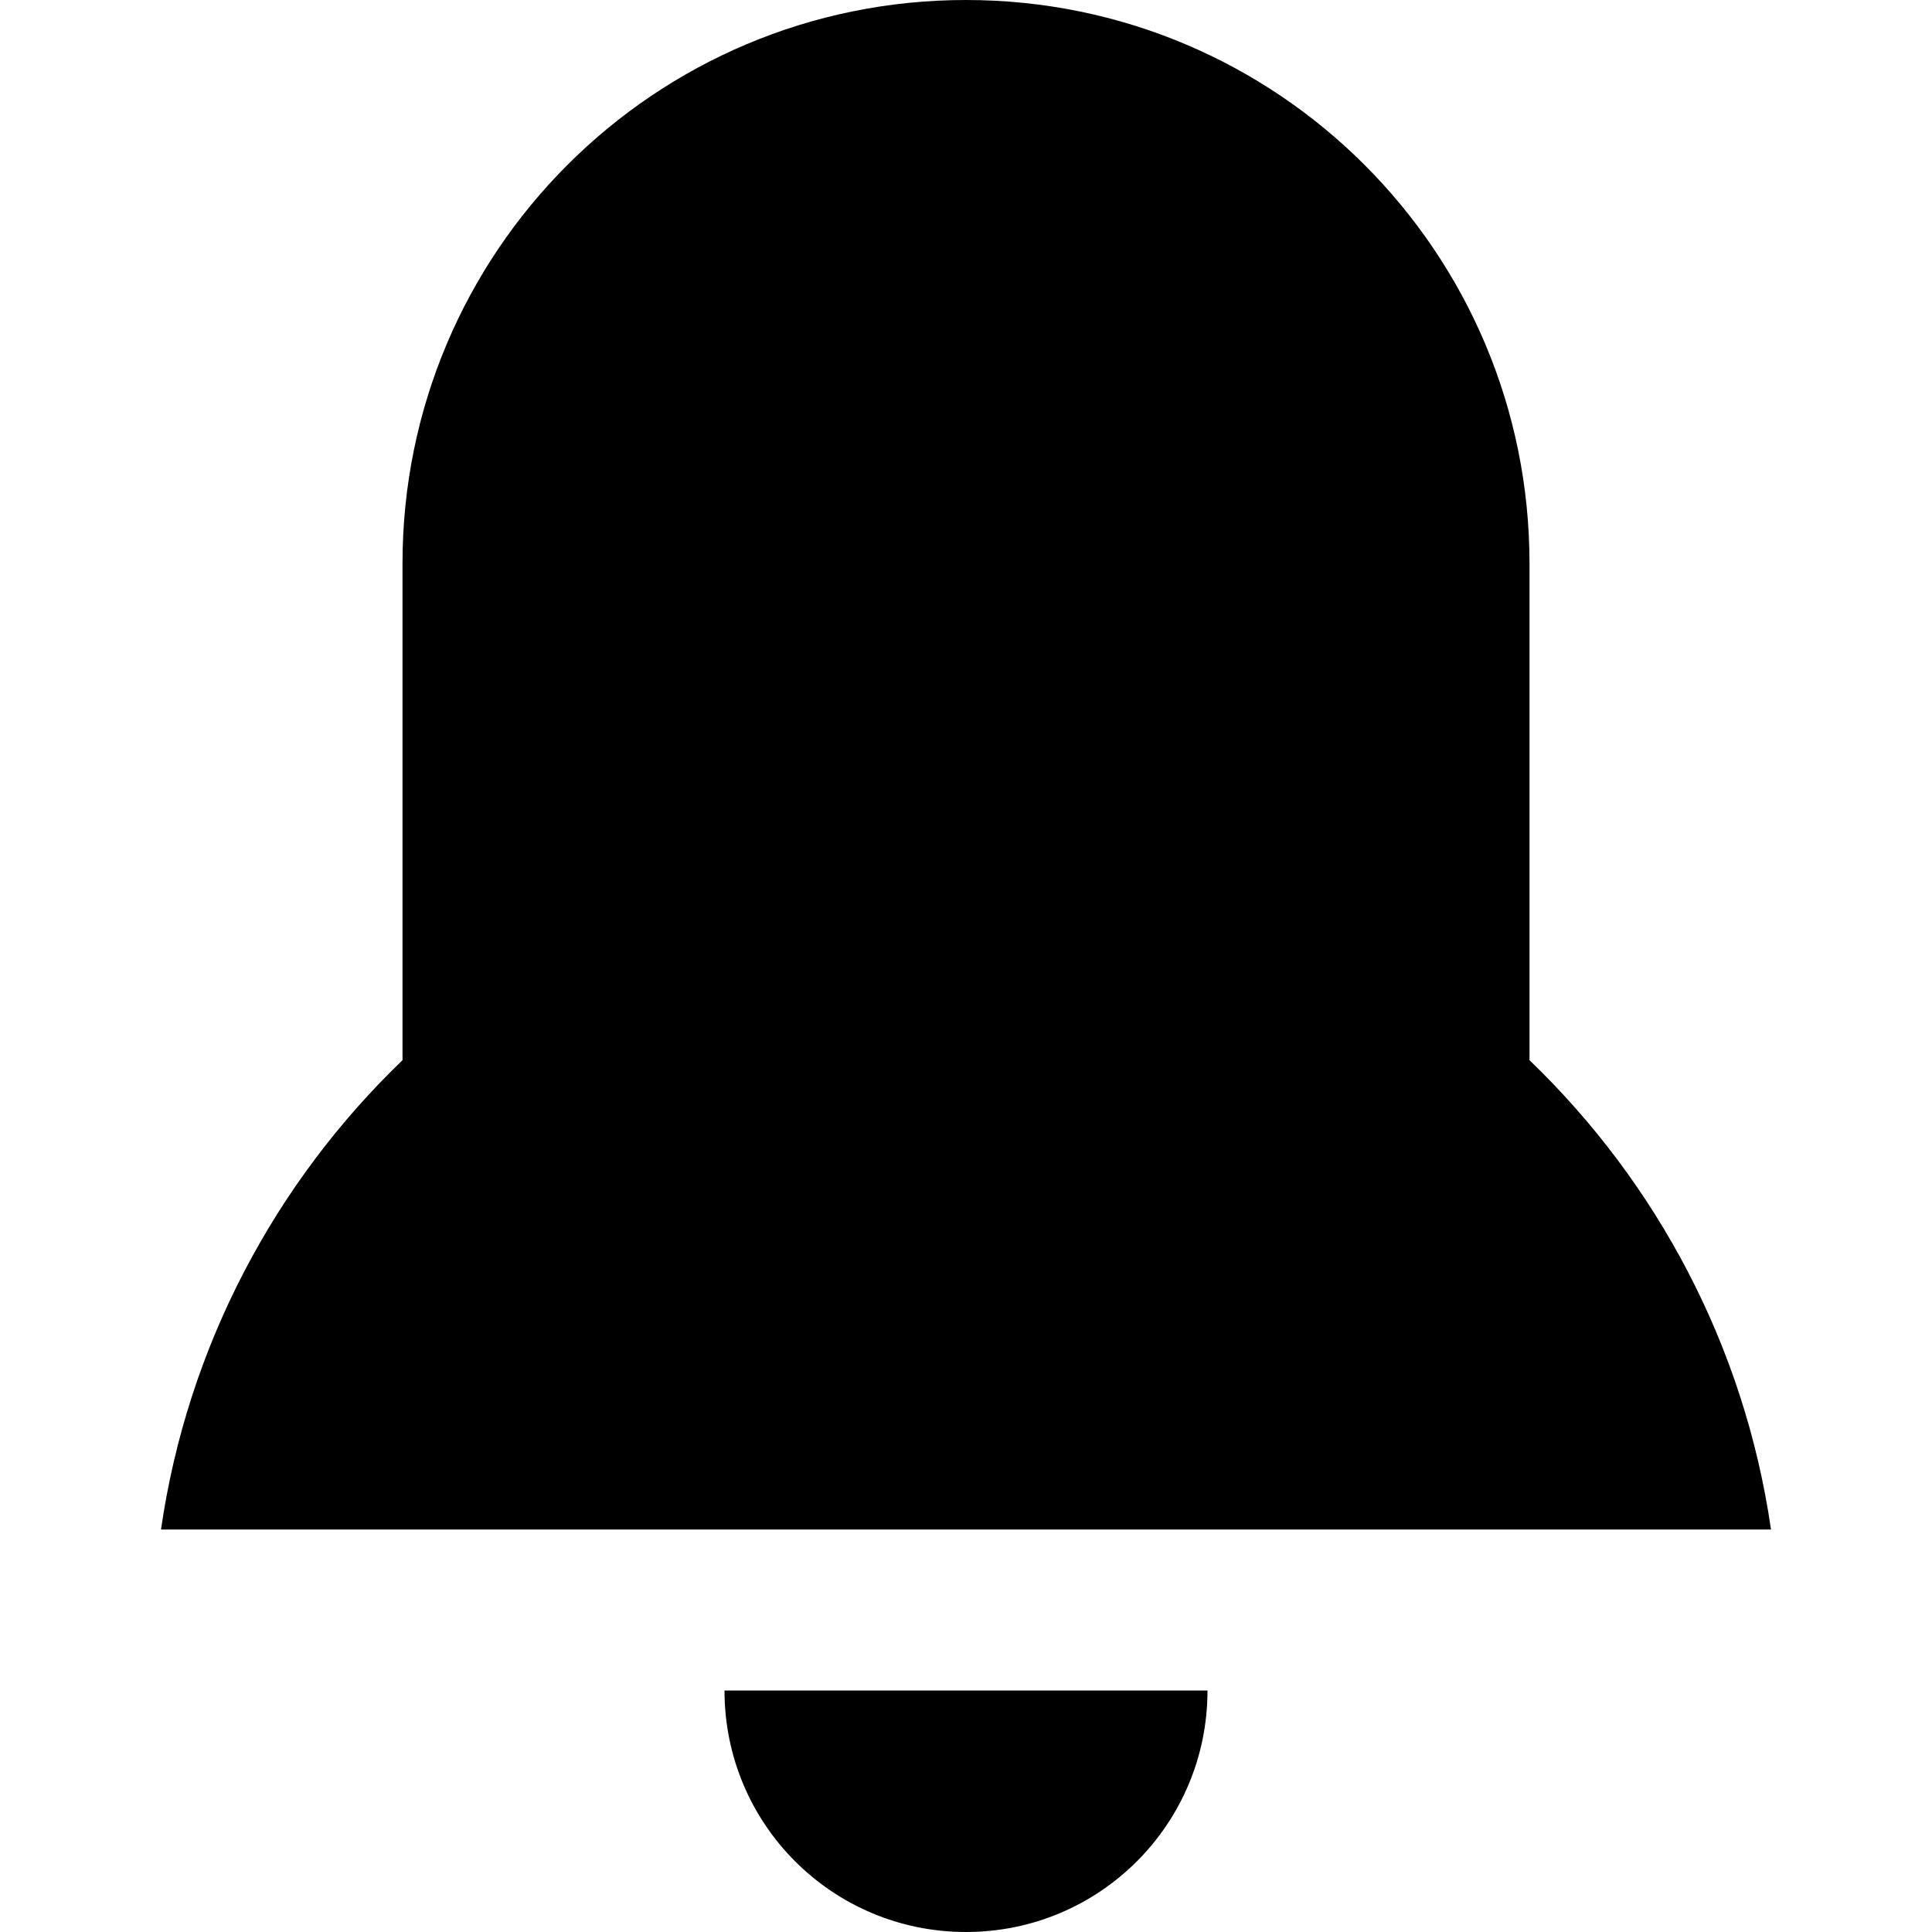
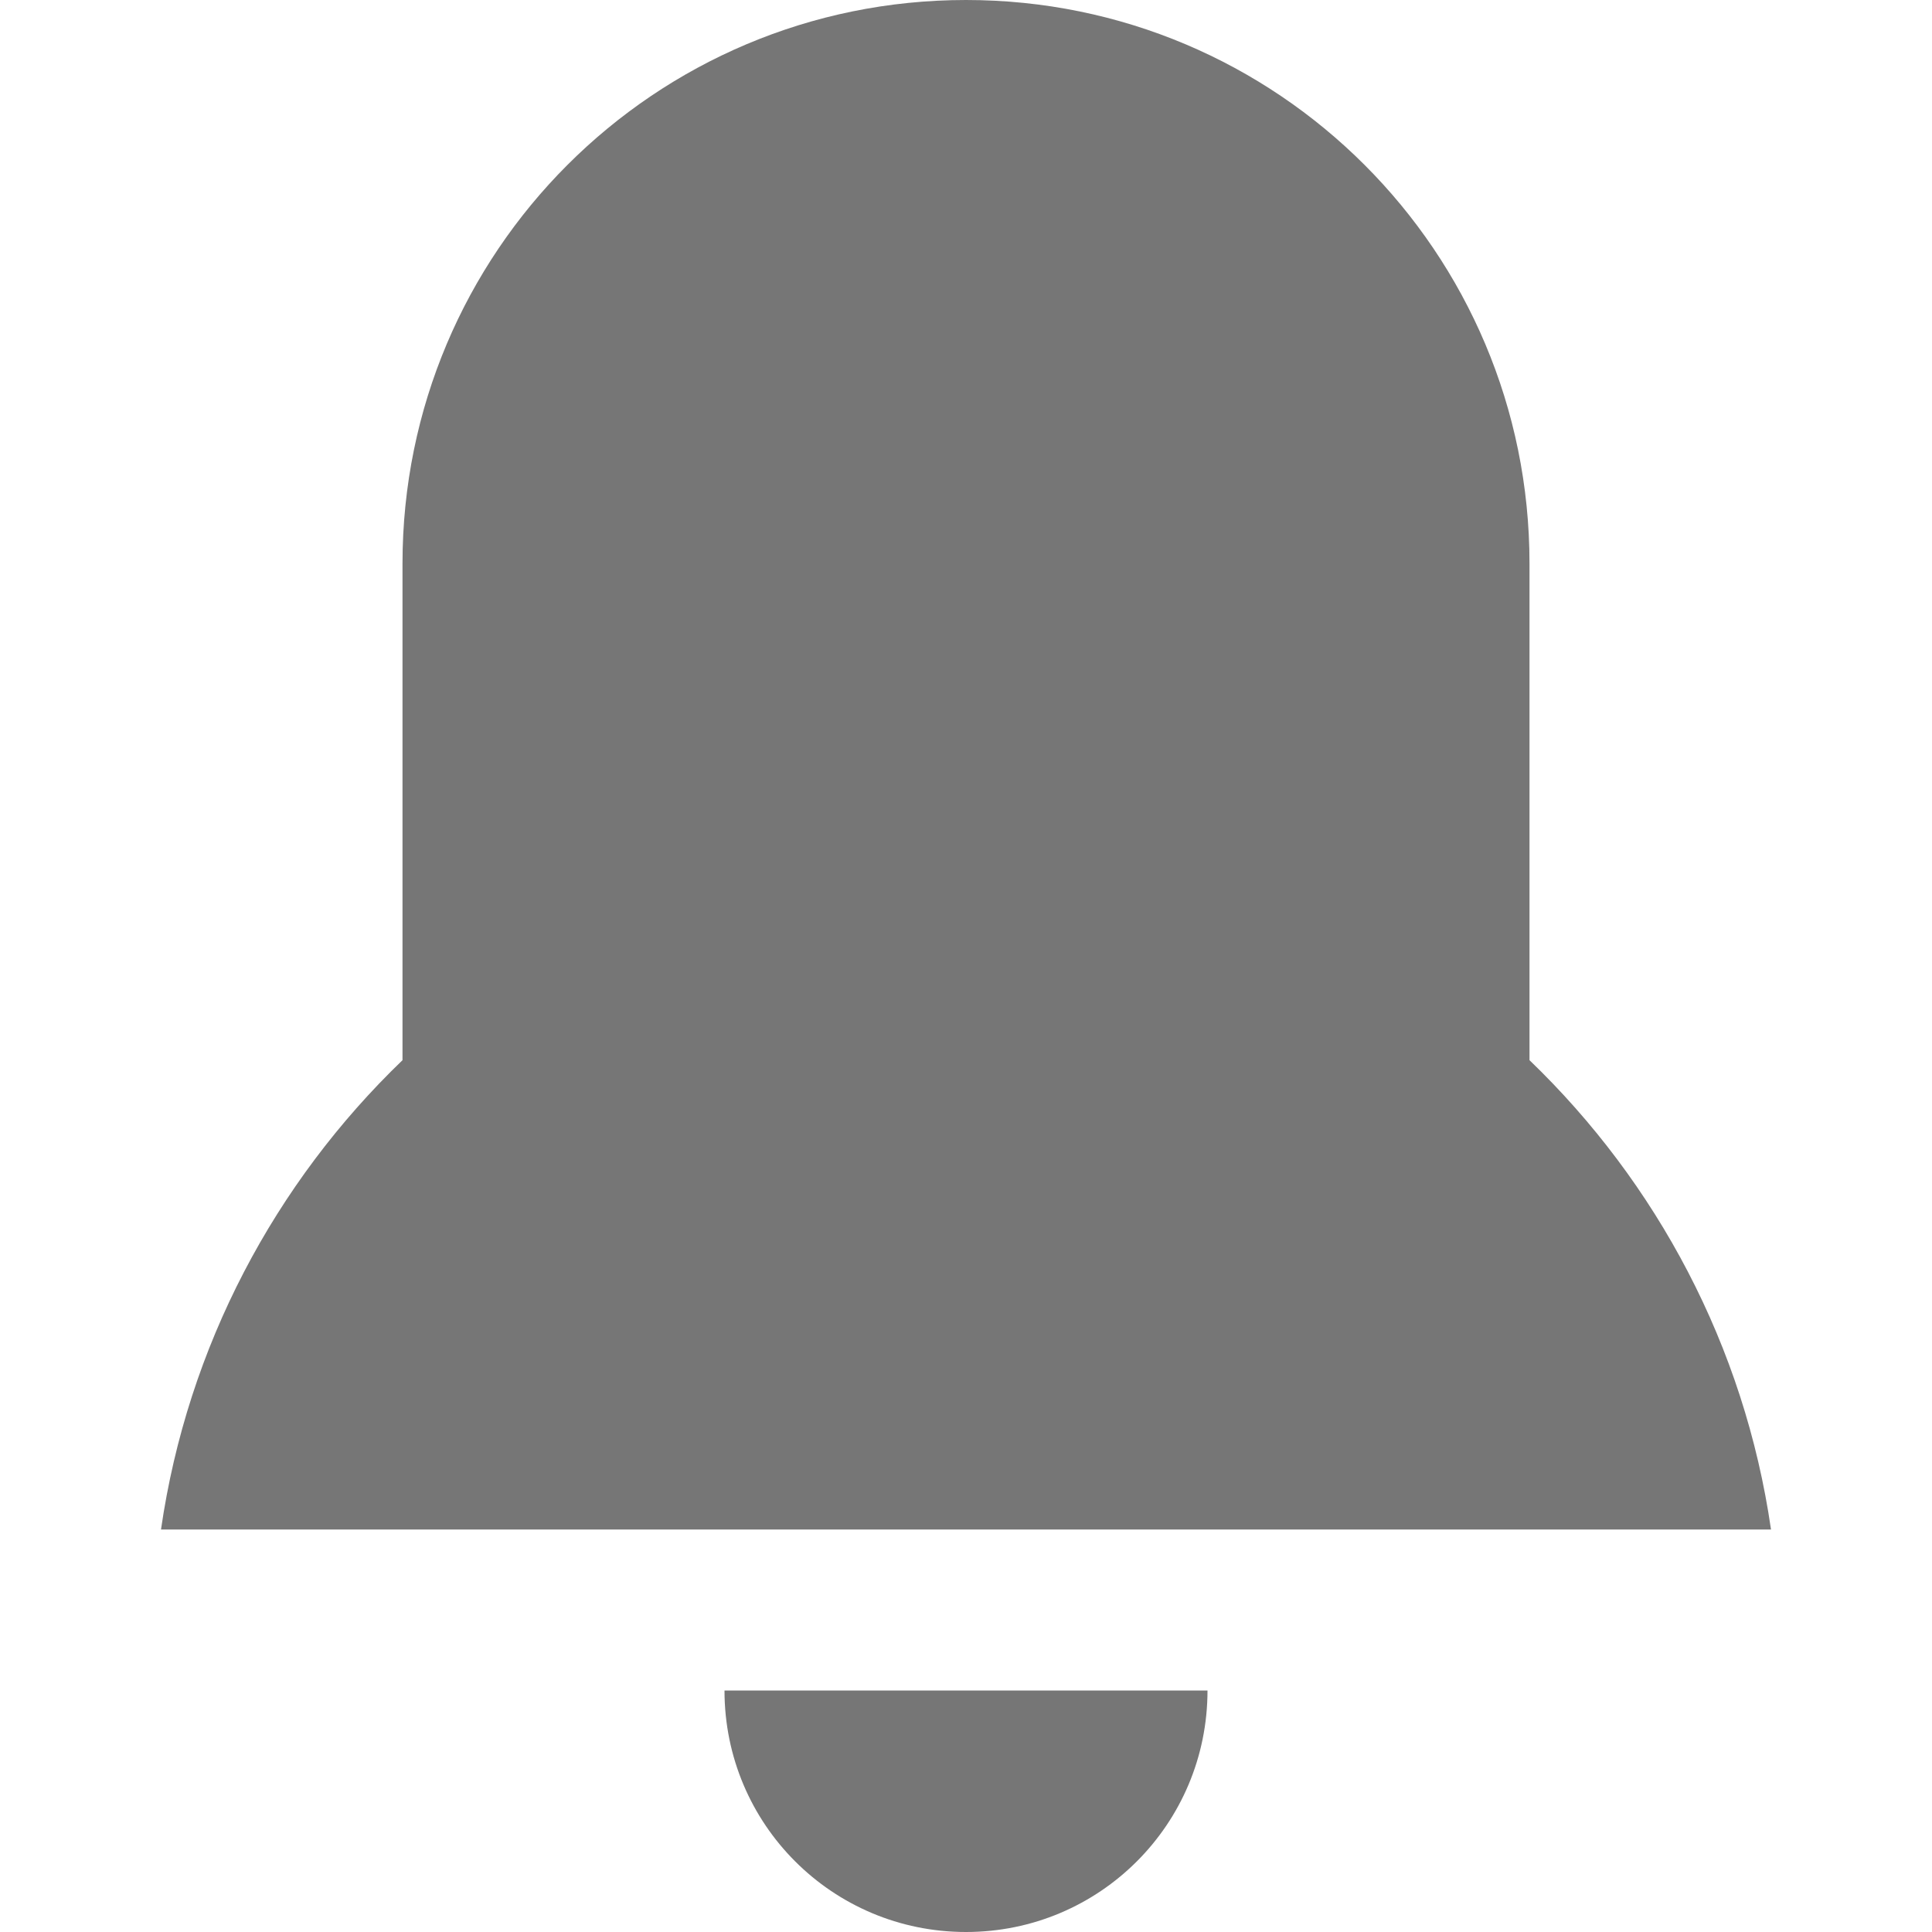
- <svg xmlns="http://www.w3.org/2000/svg" class="gUZ B9u U9O kVc" viewBox="0 0 24 24" aria-hidden="true" aria-label="" role="img">
-   <path d="M12 24c-1.66 0-3-1.34-3-3h6c0 1.66-1.34 3-3 3zm7-10.83c1.58 1.52 2.67 3.55 3 5.83H2c.33-2.28 1.42-4.31 3-5.83V7c0-3.87 3.13-7 7-7s7 3.13 7 7v6.17z" />
+ <svg xmlns="http://www.w3.org/2000/svg" width="24" height="24" viewBox="0 0 24 24" fill="none">
+   <path d="M12 24C10.34 24 9 22.66 9 21H15C15 22.66 13.66 24 12 24ZM19 13.17C20.58 14.69 21.67 16.72 22 19H2C2.33 16.72 3.42 14.69 5 13.17V7C5 3.13 8.13 0 12 0C15.87 0 19 3.13 19 7V13.17Z" fill="#767676" />
</svg>
